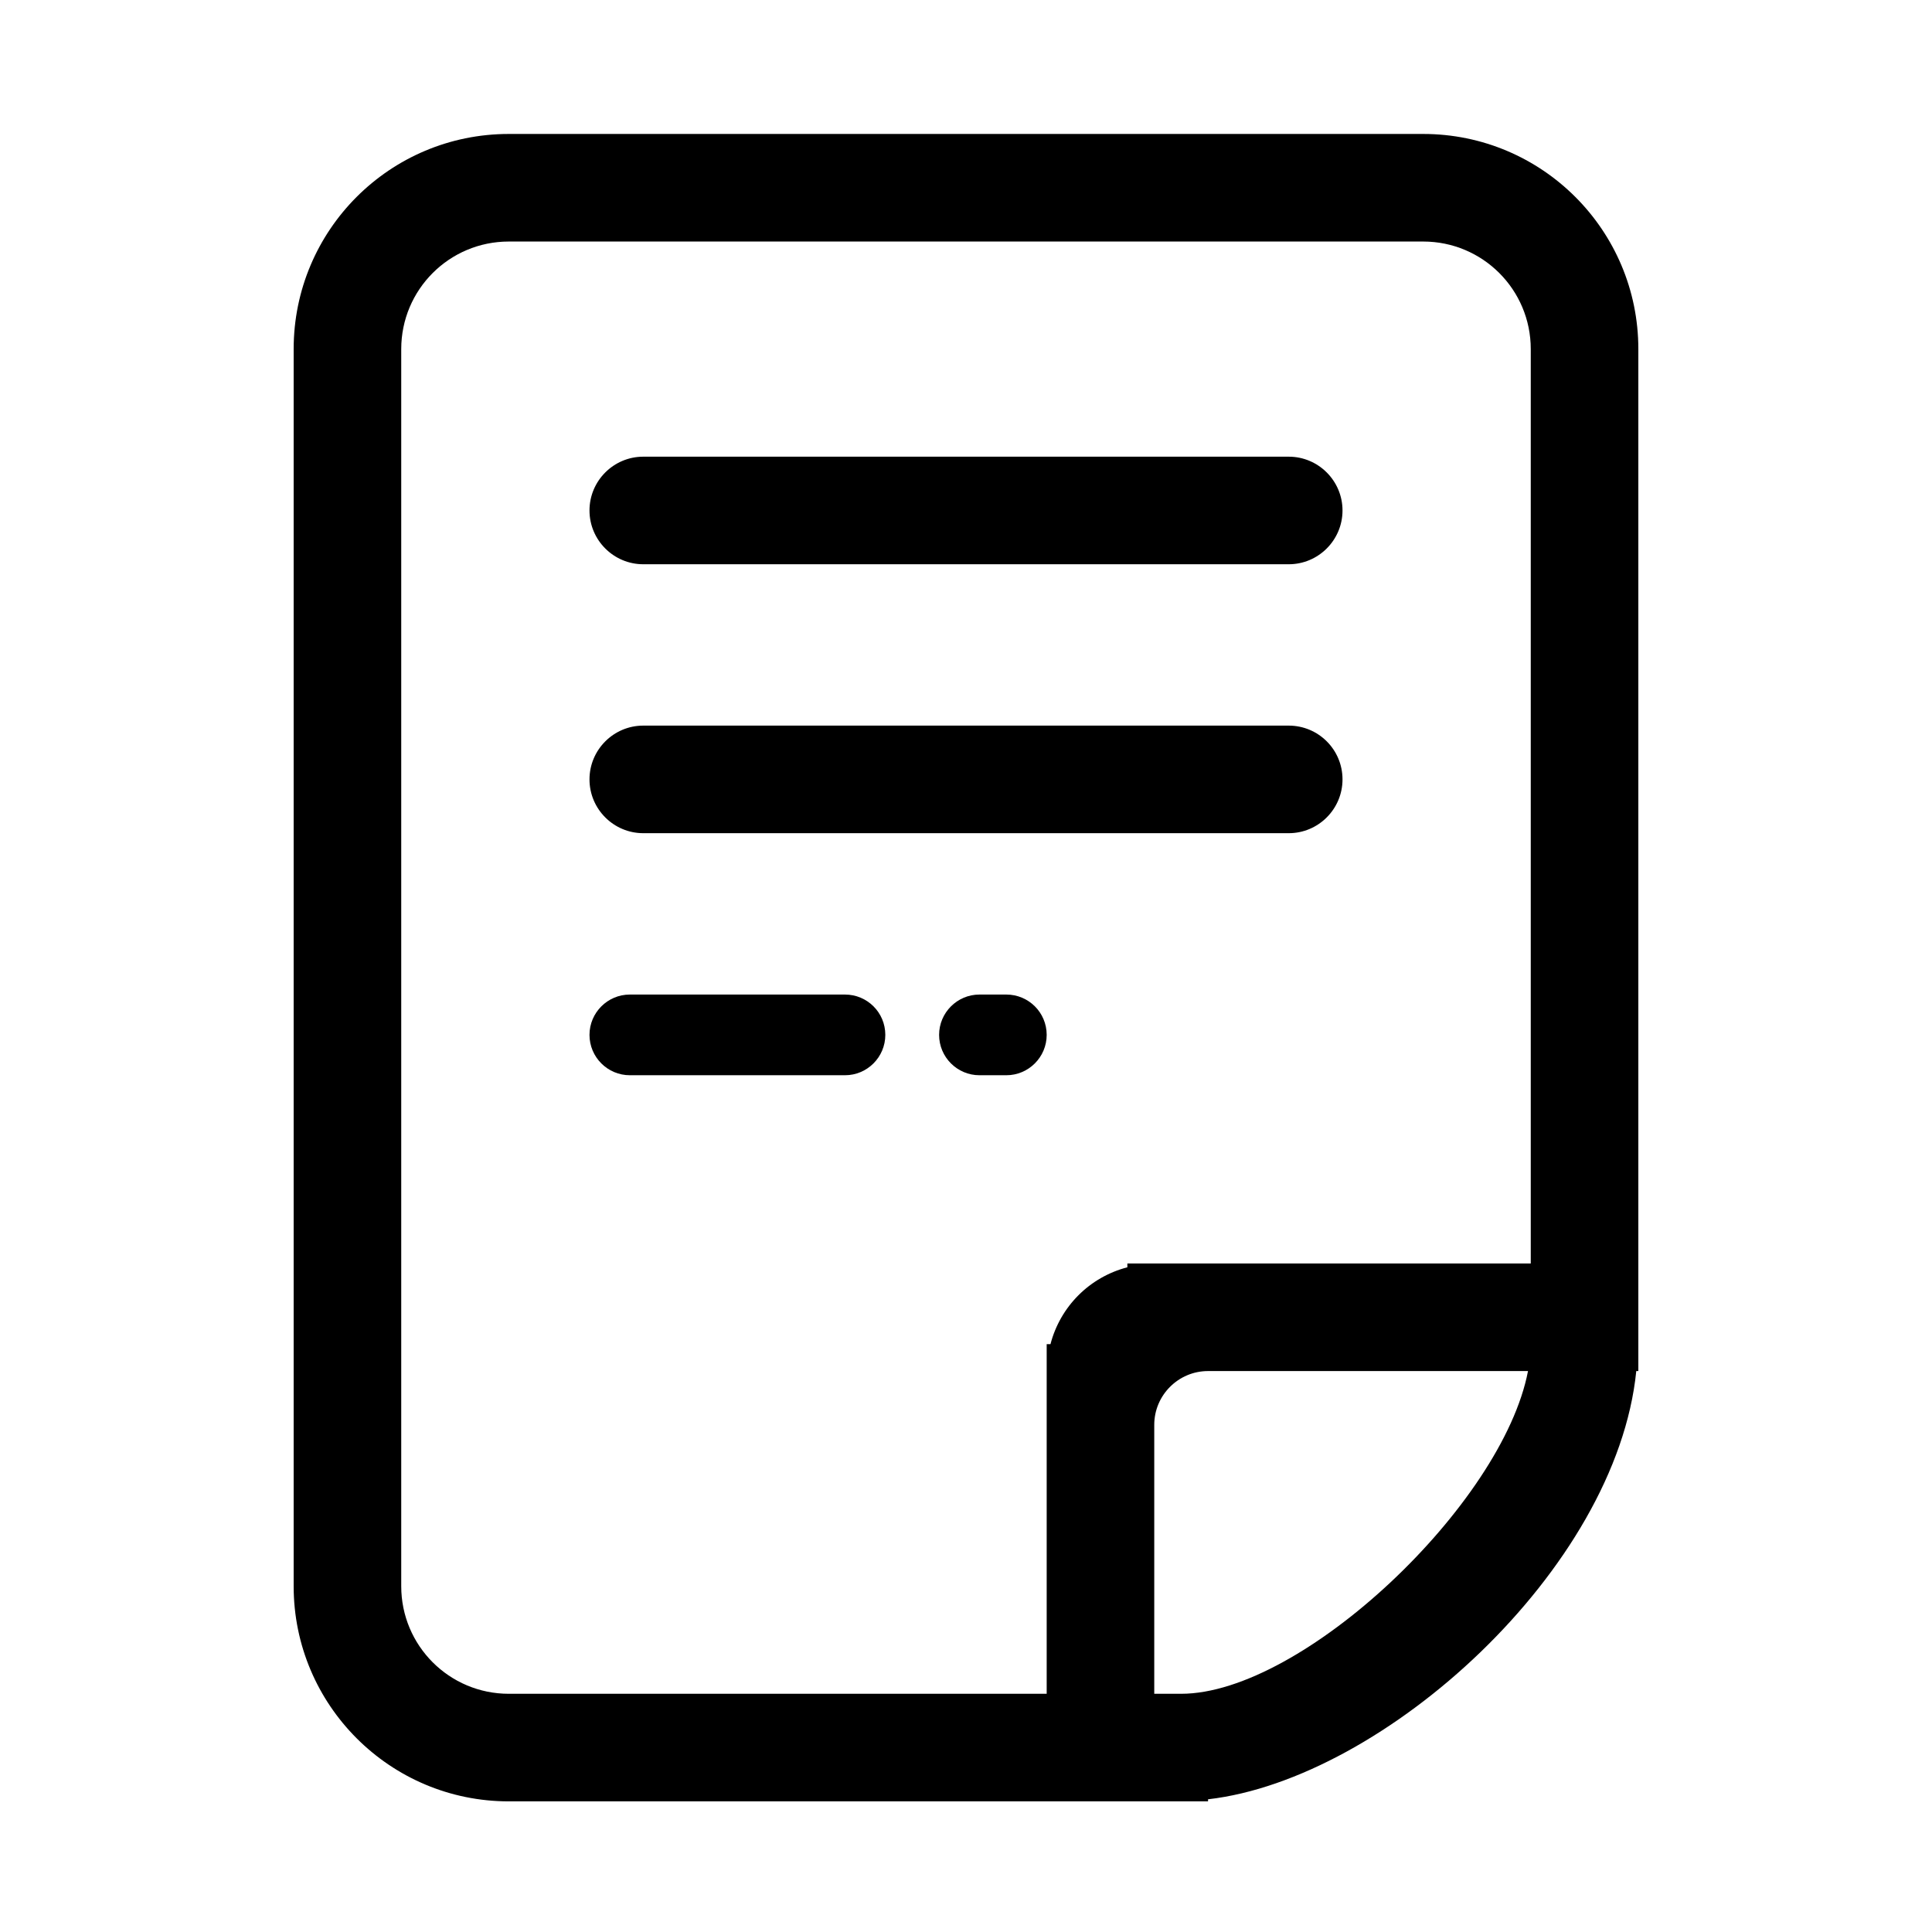
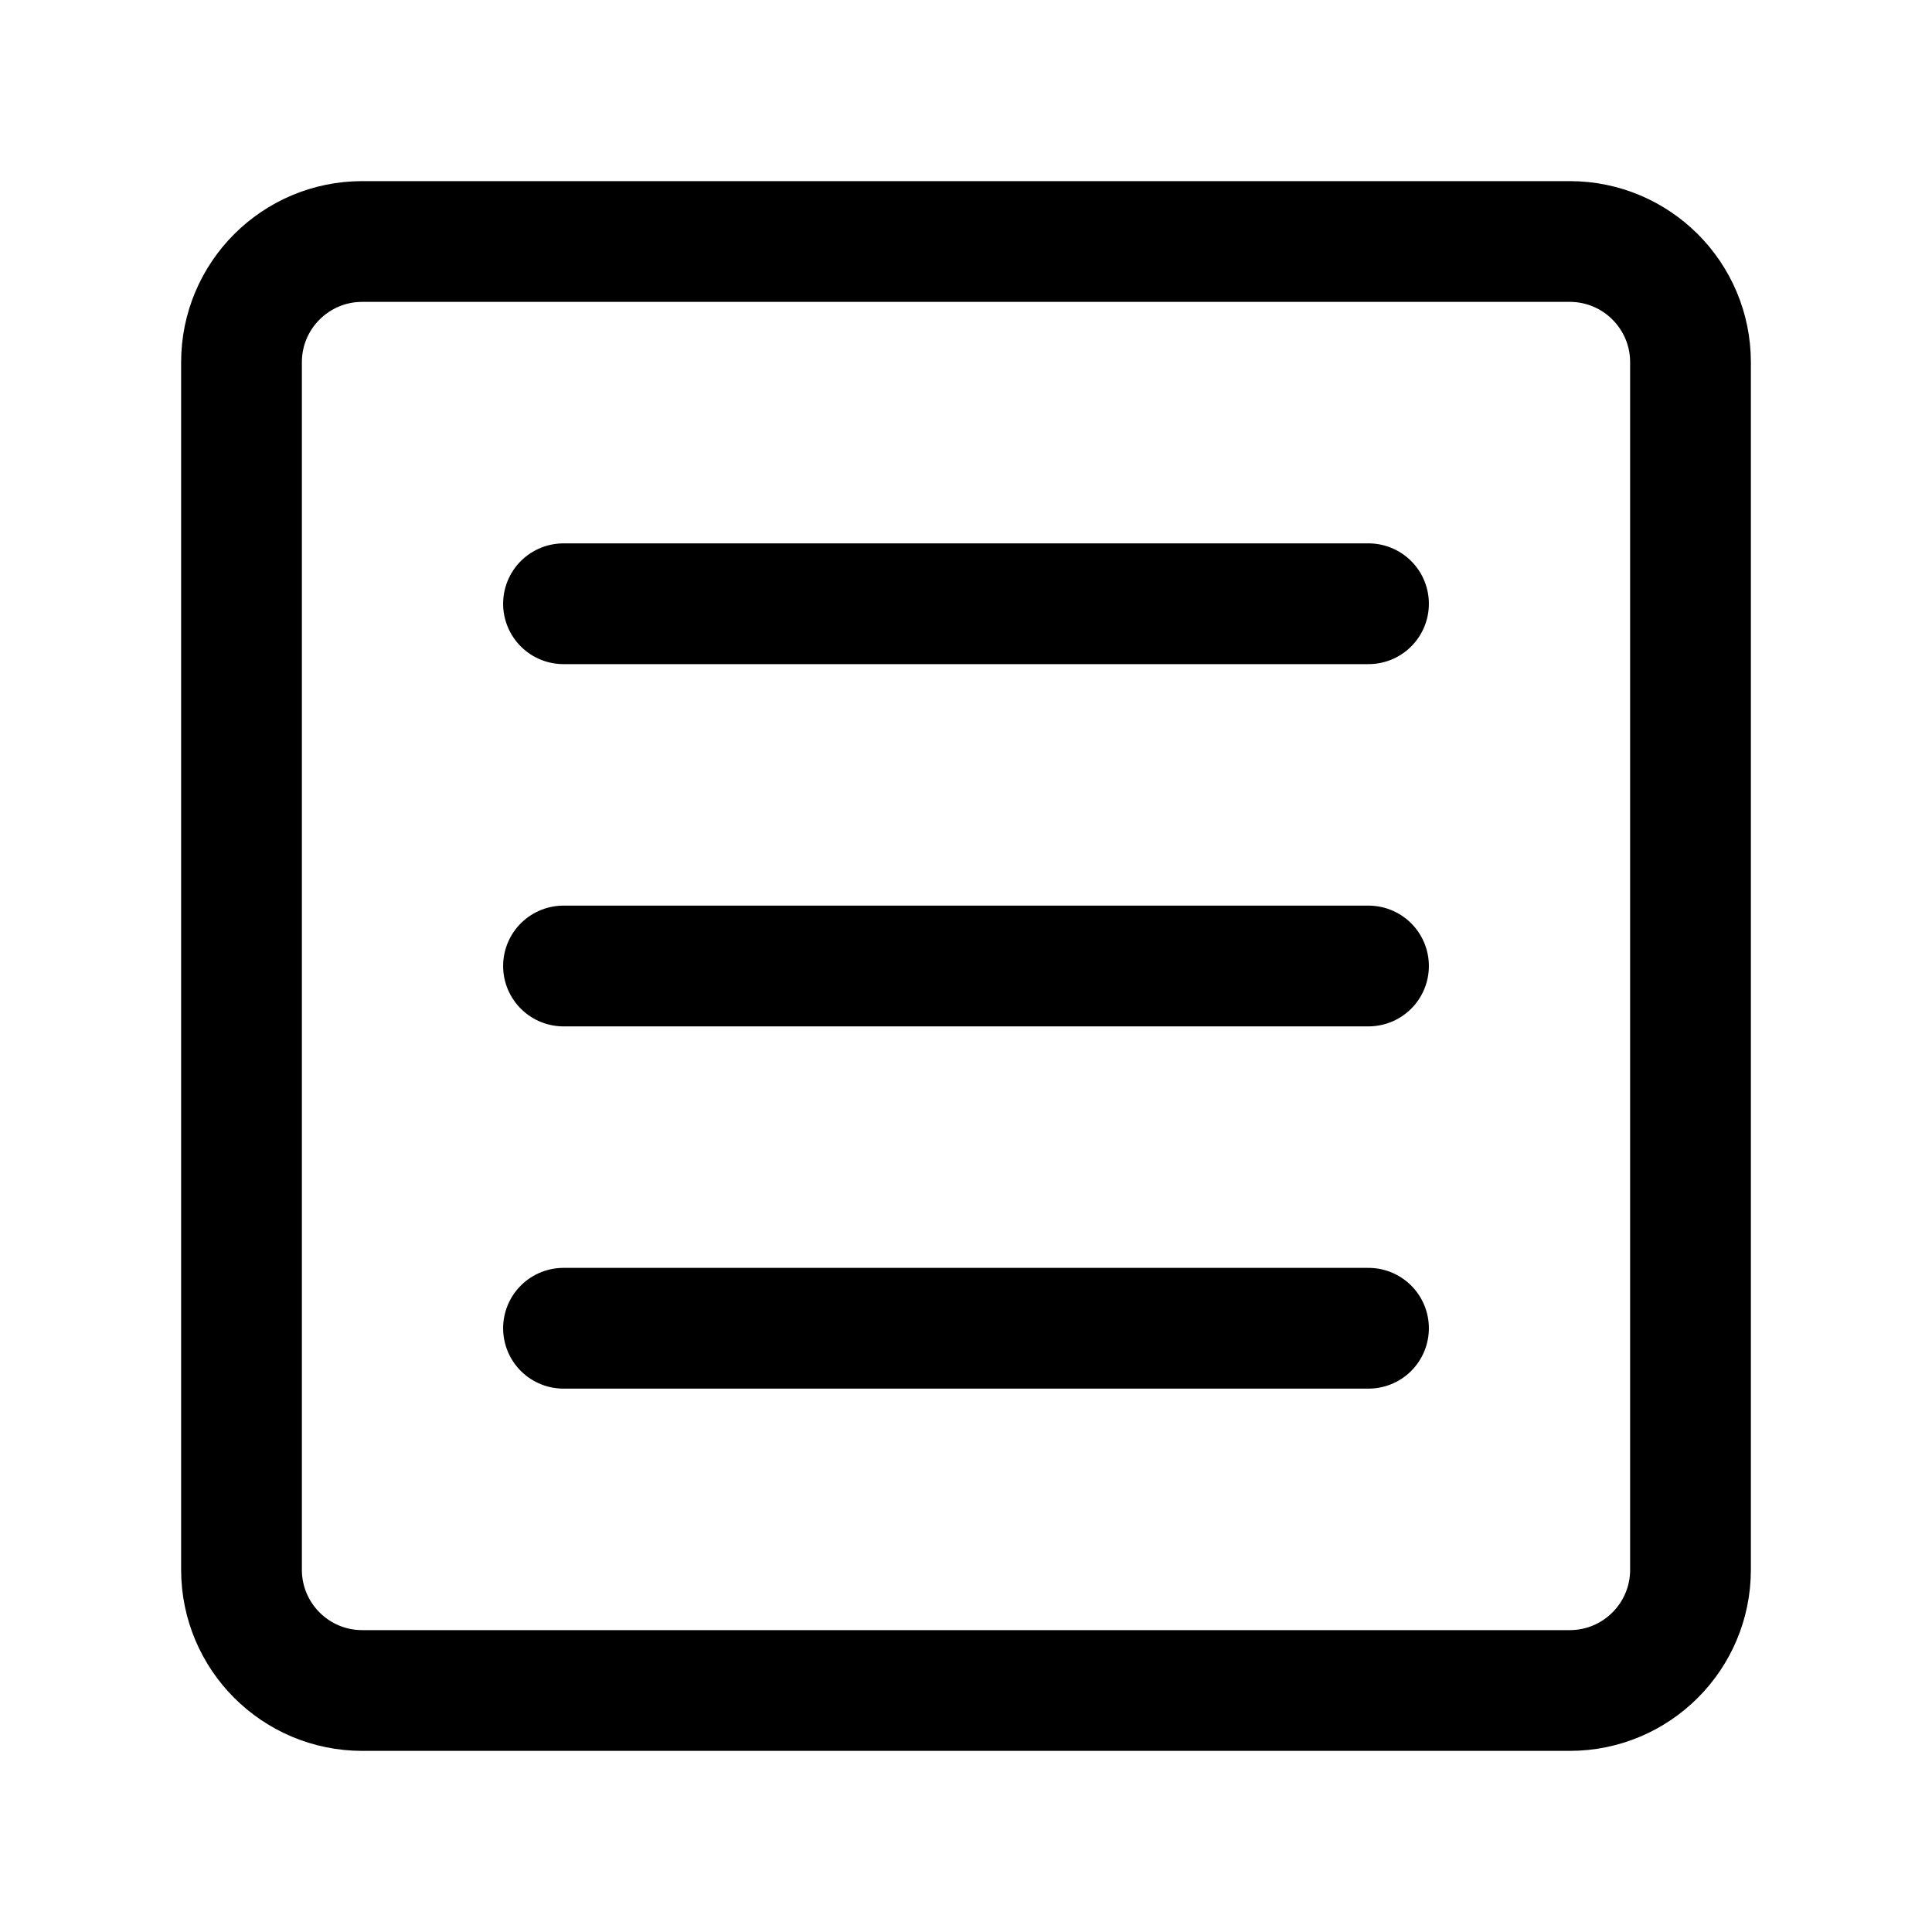
- <svg xmlns="http://www.w3.org/2000/svg" t="1568557378849" class="icon" viewBox="0 0 1024 1024" version="1.1" p-id="9672" width="32" height="32">
-   <defs>
-     <style type="text/css" />
-   </defs>
-   <path d="M754.32 71 269.678 71c-63.045 0-114.034 50.987-114.034 114.033l0 655.695c0 62.954 51.076 114.033 114.034 114.033l285.086 0 57.015 0 28.508 0 0-1.098c93.293-10.69 216.463-121.984 226.971-226.973l1.098 0L868.356 185.033C868.355 121.987 817.278 71 754.32 71L754.32 71zM626.033 897.743l-14.254 0L611.779 783.71l0-28.511c0-15.712 12.791-28.508 28.508-28.508l28.511 0 141.079 0C796.355 797.326 690.266 897.743 626.033 897.743L626.033 897.743zM811.335 669.677 597.524 669.677l0 2.011c-20.011 5.205-35.541 20.739-40.753 40.754l-2.007 0 0 14.25 0 171.052L269.678 897.744c-31.527 0-57.015-25.493-57.015-57.015L212.663 185.033c0-31.526 25.488-57.015 57.015-57.015L754.32 128.018c31.525 0 57.015 25.488 57.015 57.015L811.335 669.677 811.335 669.677zM447.856 527.133 333.822 527.133c-11.786 0-21.379 9.599-21.379 21.38 0 11.786 9.593 21.385 21.379 21.385l114.034 0c11.788 0 21.38-9.599 21.38-21.385C469.236 536.637 459.644 527.133 447.856 527.133L447.856 527.133zM533.38 527.133l-14.254 0c-11.784 0-21.38 9.599-21.38 21.38 0 11.786 9.596 21.385 21.38 21.385l14.254 0c11.786 0 21.385-9.599 21.385-21.385C554.765 536.637 545.166 527.133 533.38 527.133L533.38 527.133zM683.052 384.59 340.947 384.59c-15.713 0-28.504 12.796-28.504 28.509 0 15.717 12.791 28.508 28.504 28.508l342.105 0c15.714 0 28.506-12.791 28.506-28.508C711.558 397.293 698.766 384.59 683.052 384.59L683.052 384.59zM683.052 242.052 340.947 242.052c-15.713 0-28.504 12.792-28.504 28.505 0 15.717 12.791 28.509 28.504 28.509l342.105 0c15.714 0 28.506-12.792 28.506-28.509C711.558 254.844 698.766 242.052 683.052 242.052L683.052 242.052zM683.052 242.052" p-id="9673" />
+ <svg xmlns="http://www.w3.org/2000/svg" width="24" height="24" viewBox="0 0 48 48" fill="none">
+   <rect x="6" y="6" width="36" height="36" rx="3" fill="none" stroke="currentColor" stroke-width="3" stroke-linejoin="round" />
+   <path d="M34 24H14" stroke="currentColor" stroke-width="3" stroke-linecap="round" stroke-linejoin="round" />
+   <path d="M34 15H14" stroke="currentColor" stroke-width="3" stroke-linecap="round" stroke-linejoin="round" />
+   <path d="M34 33H14" stroke="currentColor" stroke-width="3" stroke-linecap="round" stroke-linejoin="round" />
</svg>
